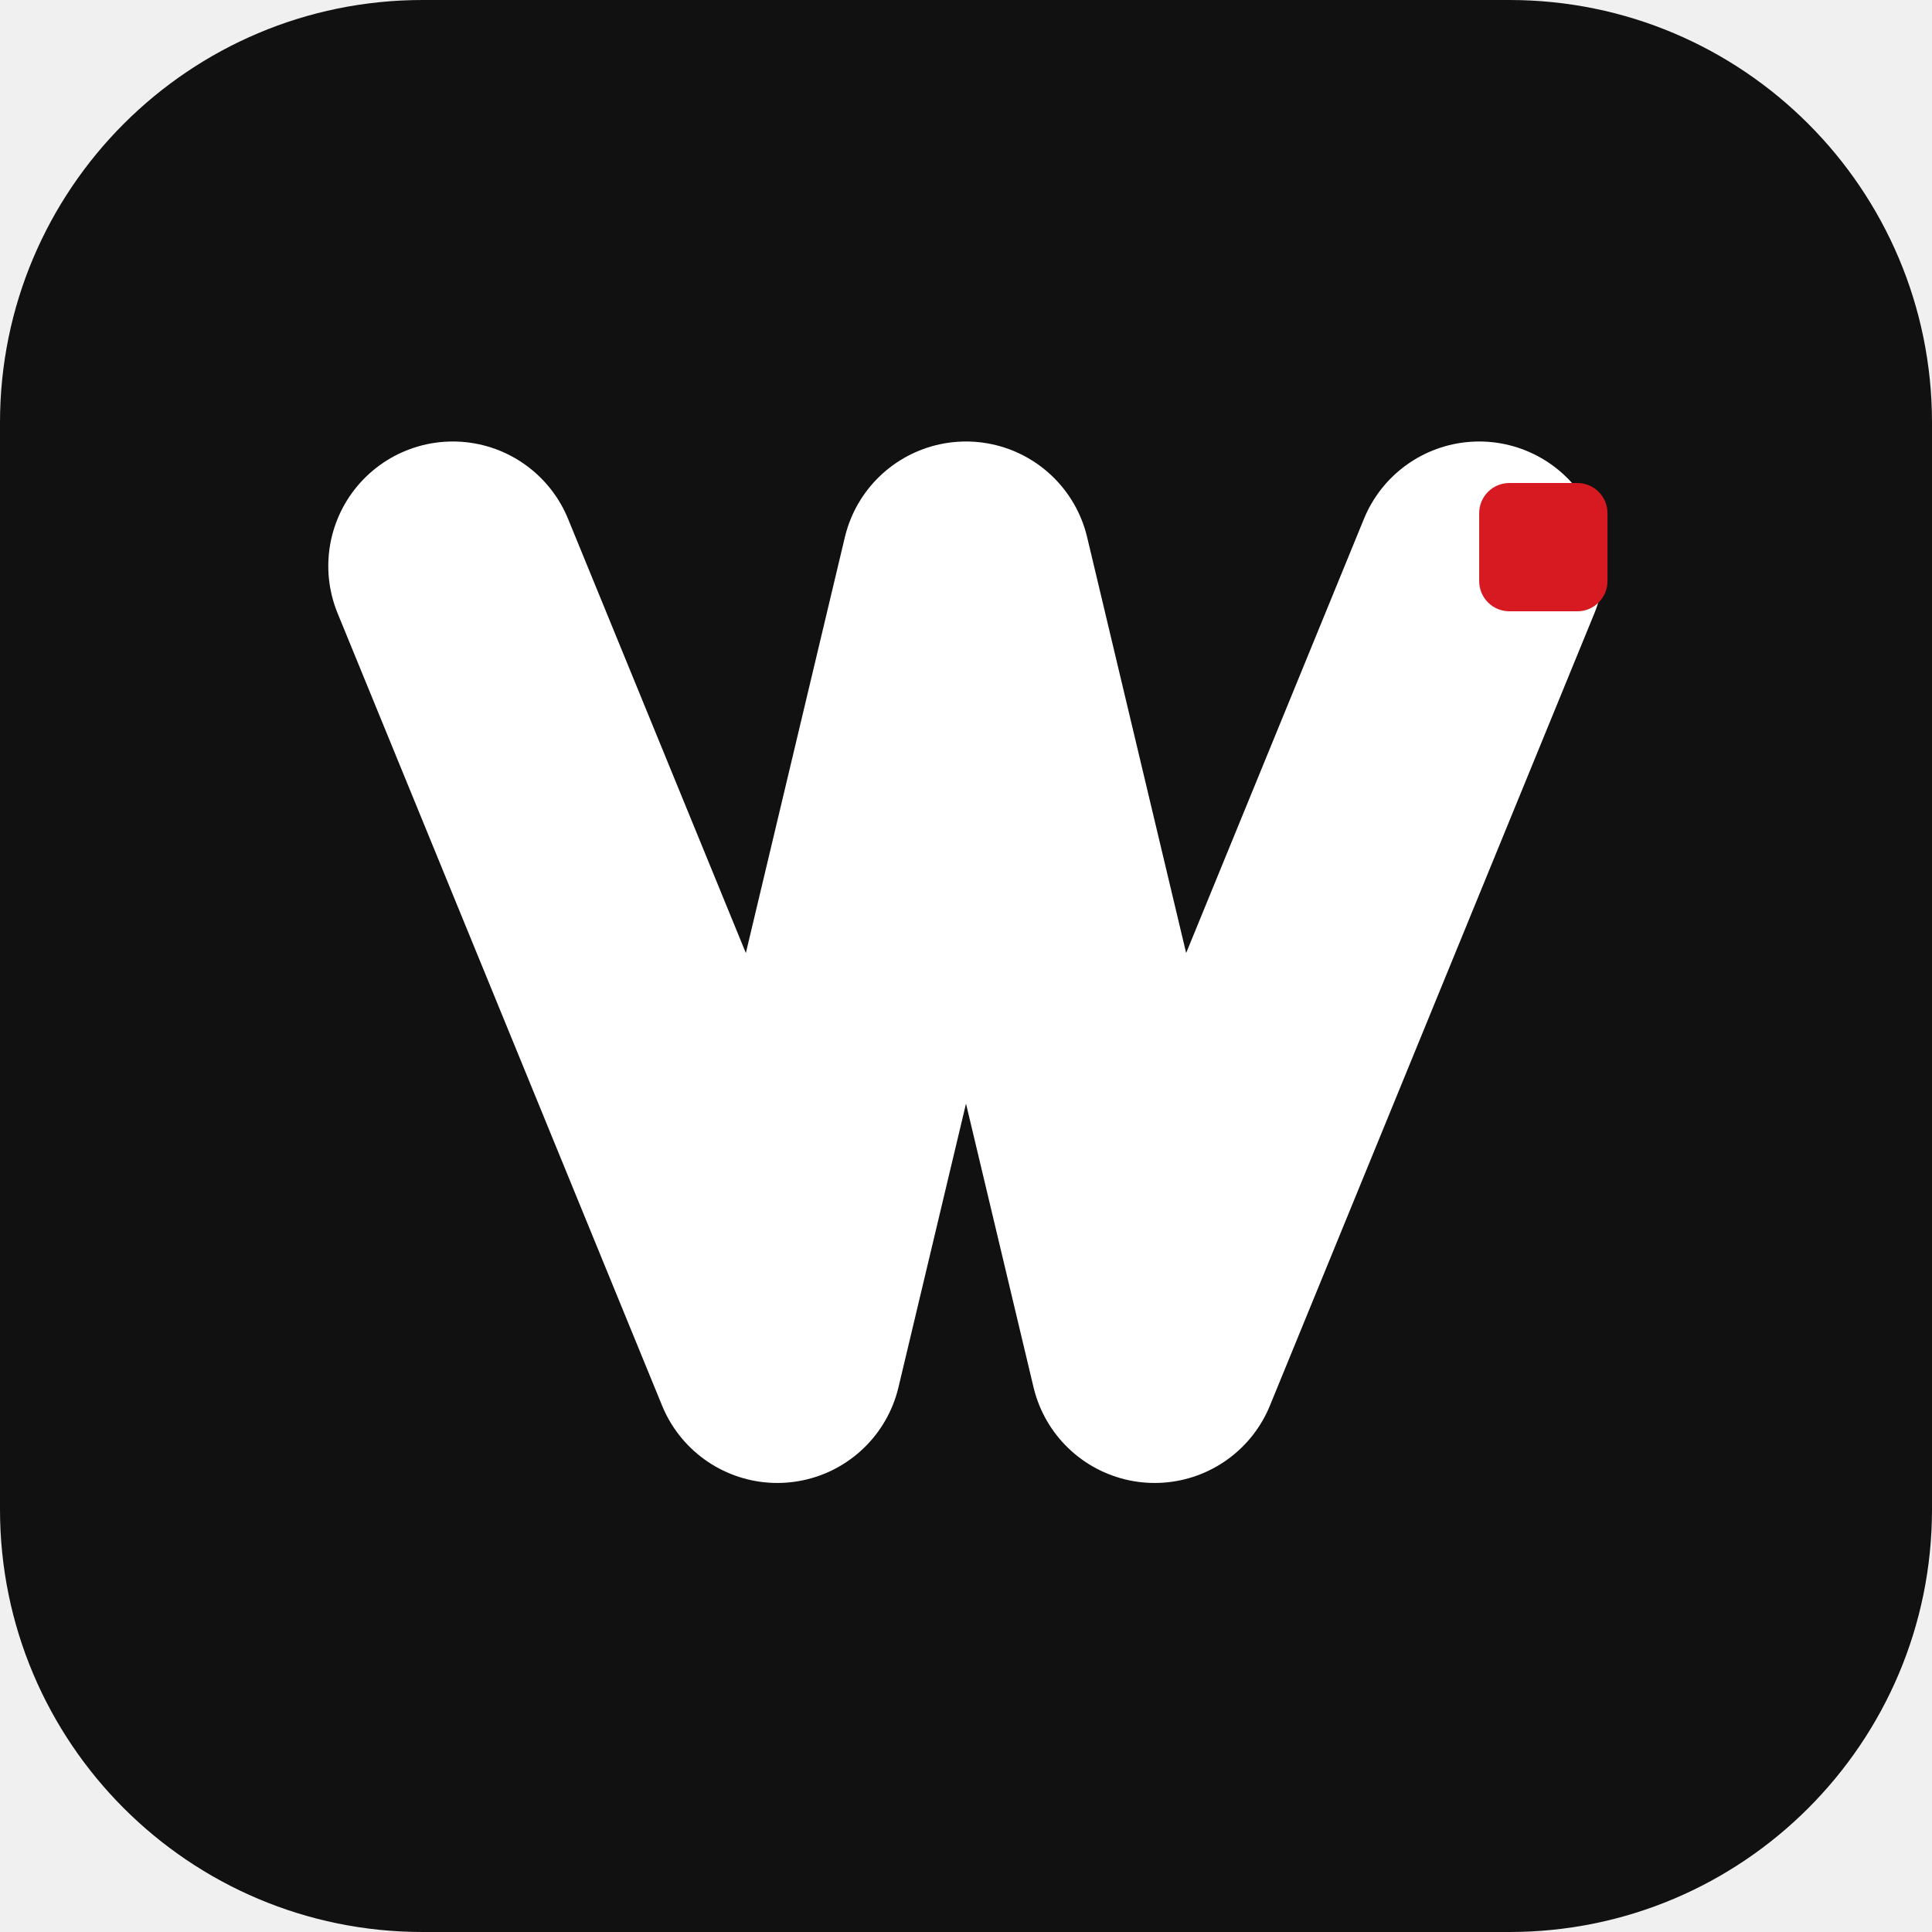
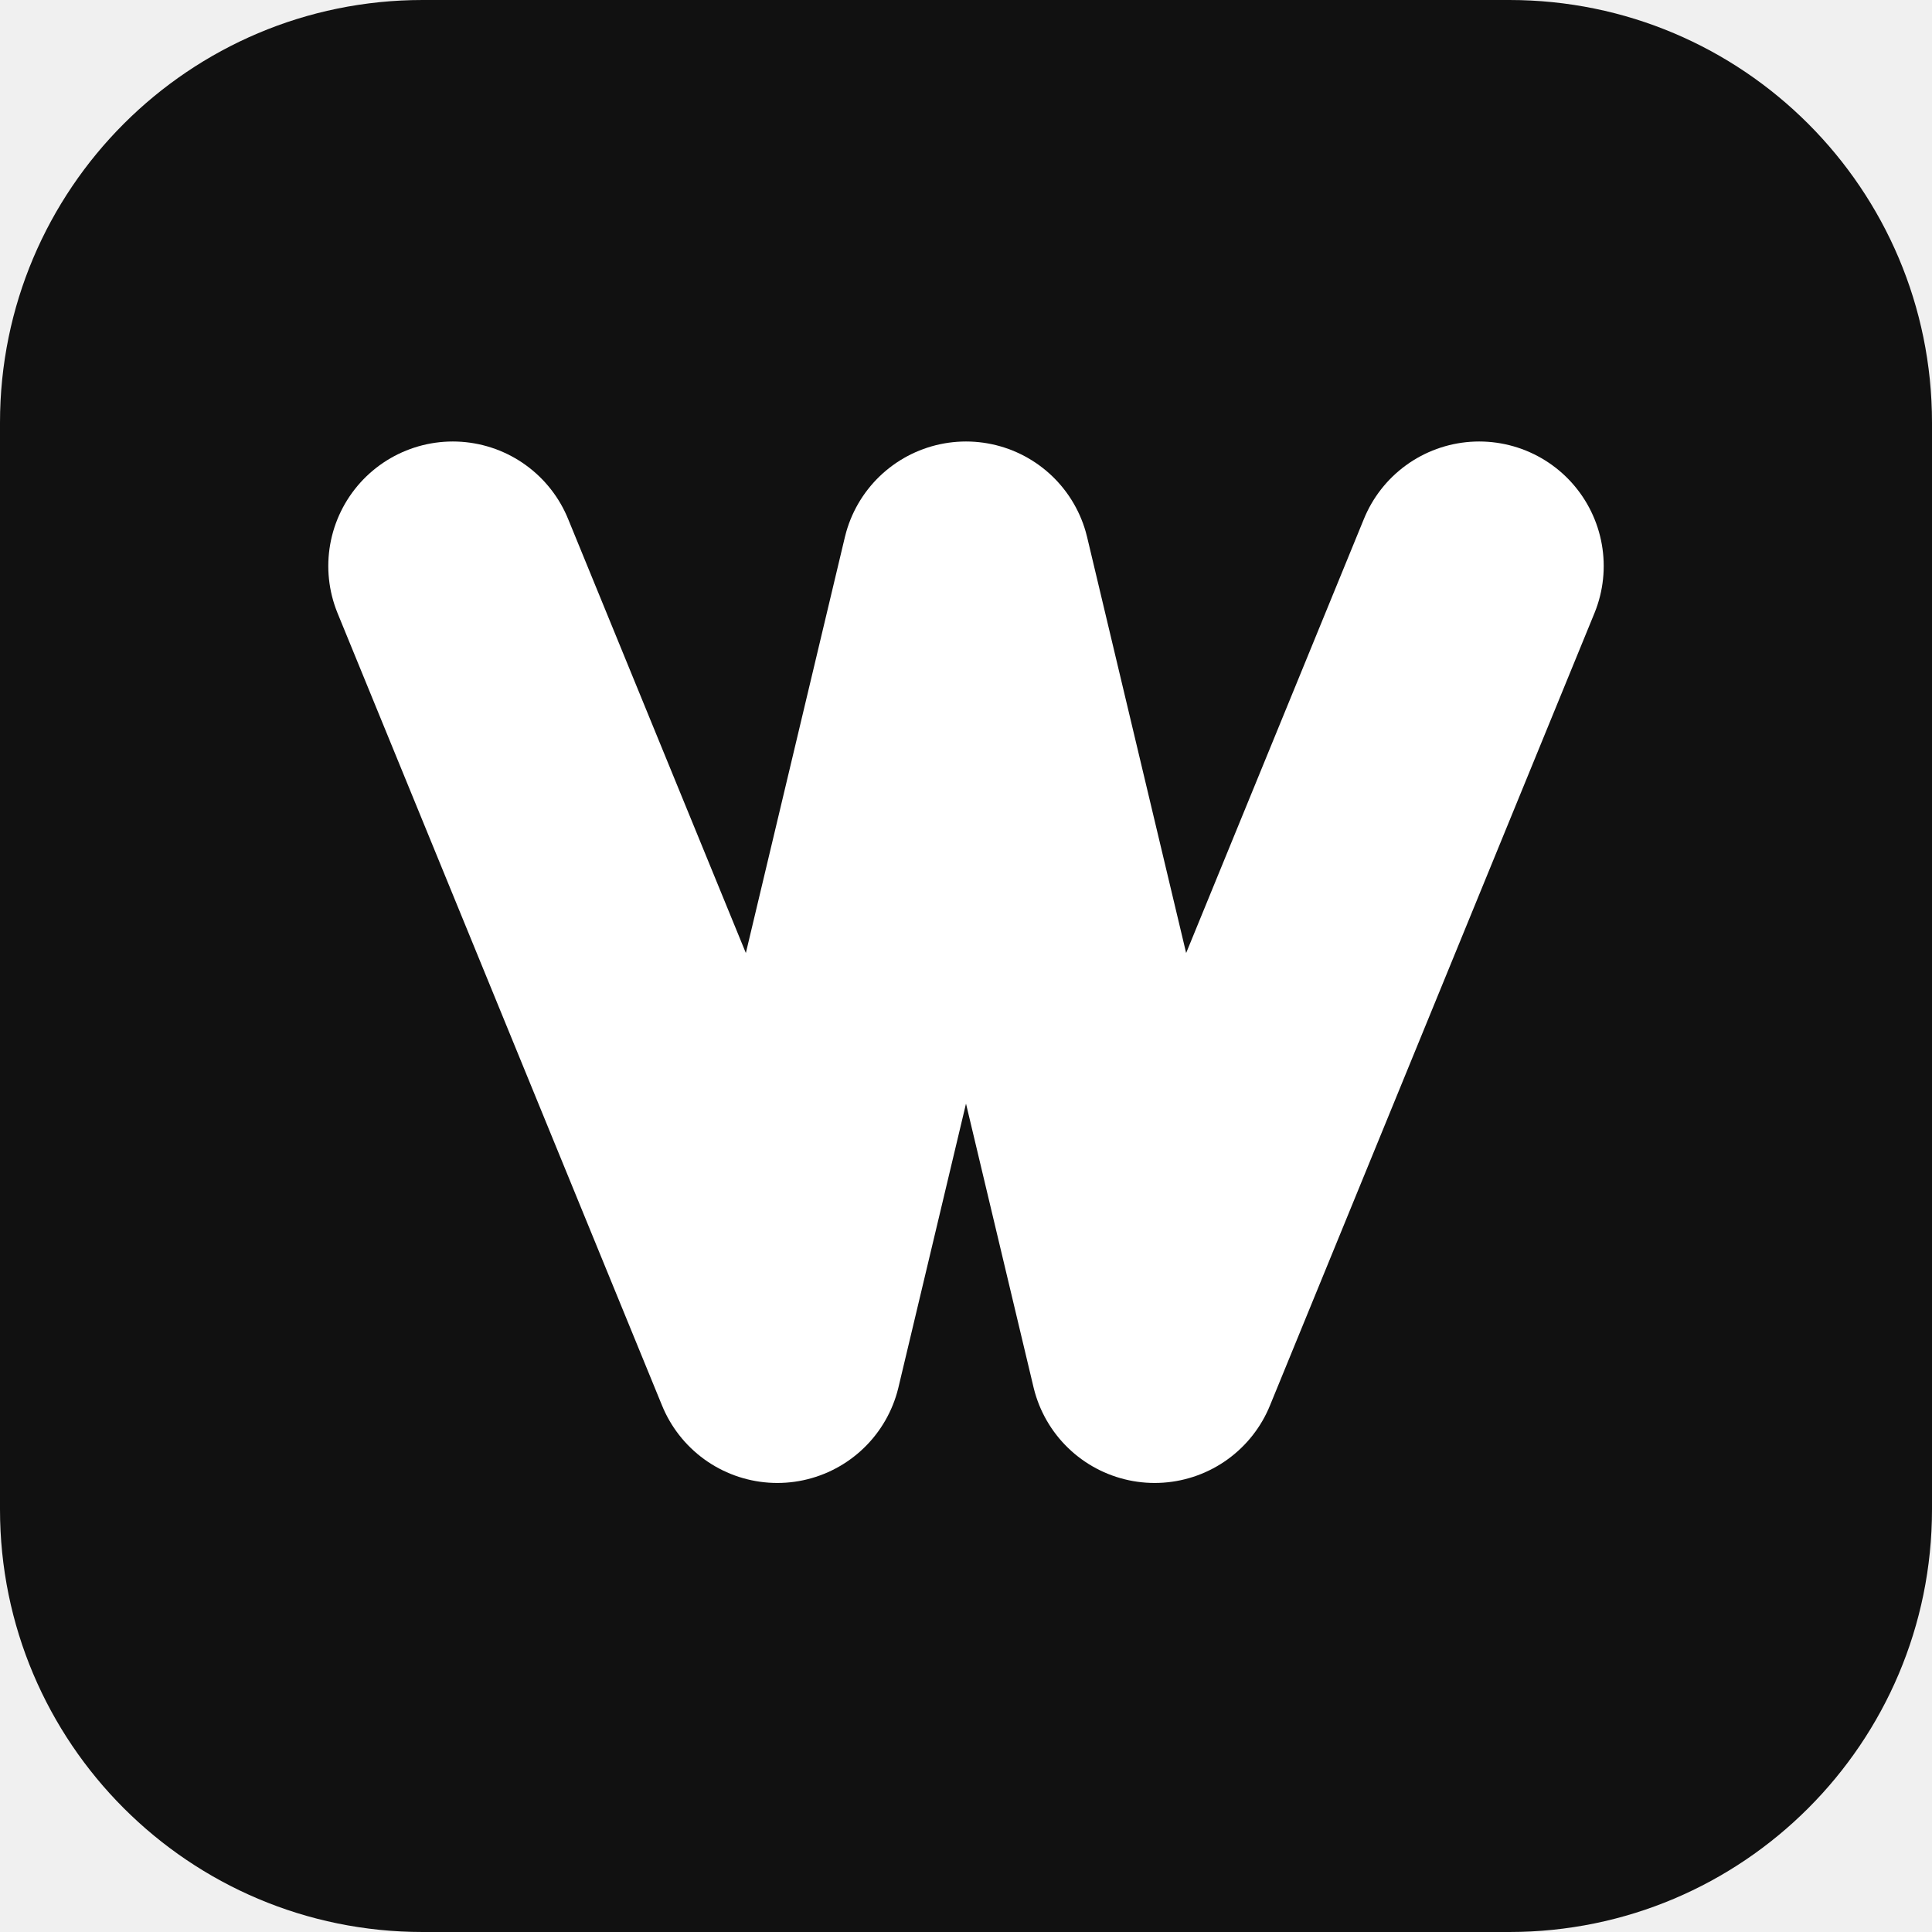
<svg xmlns="http://www.w3.org/2000/svg" viewBox="0 0 512 512">
  <rect width="512" height="512" rx="112" fill="#111111" />
  <path d="M120,150 L206,360 L256,150 L306,360 L392,150" fill="none" stroke="#FFFFFF" stroke-width="66" stroke-linecap="round" stroke-linejoin="round" />
-   <rect x="392" y="128" width="34" height="34" rx="8" fill="#D71921" />
</svg>
